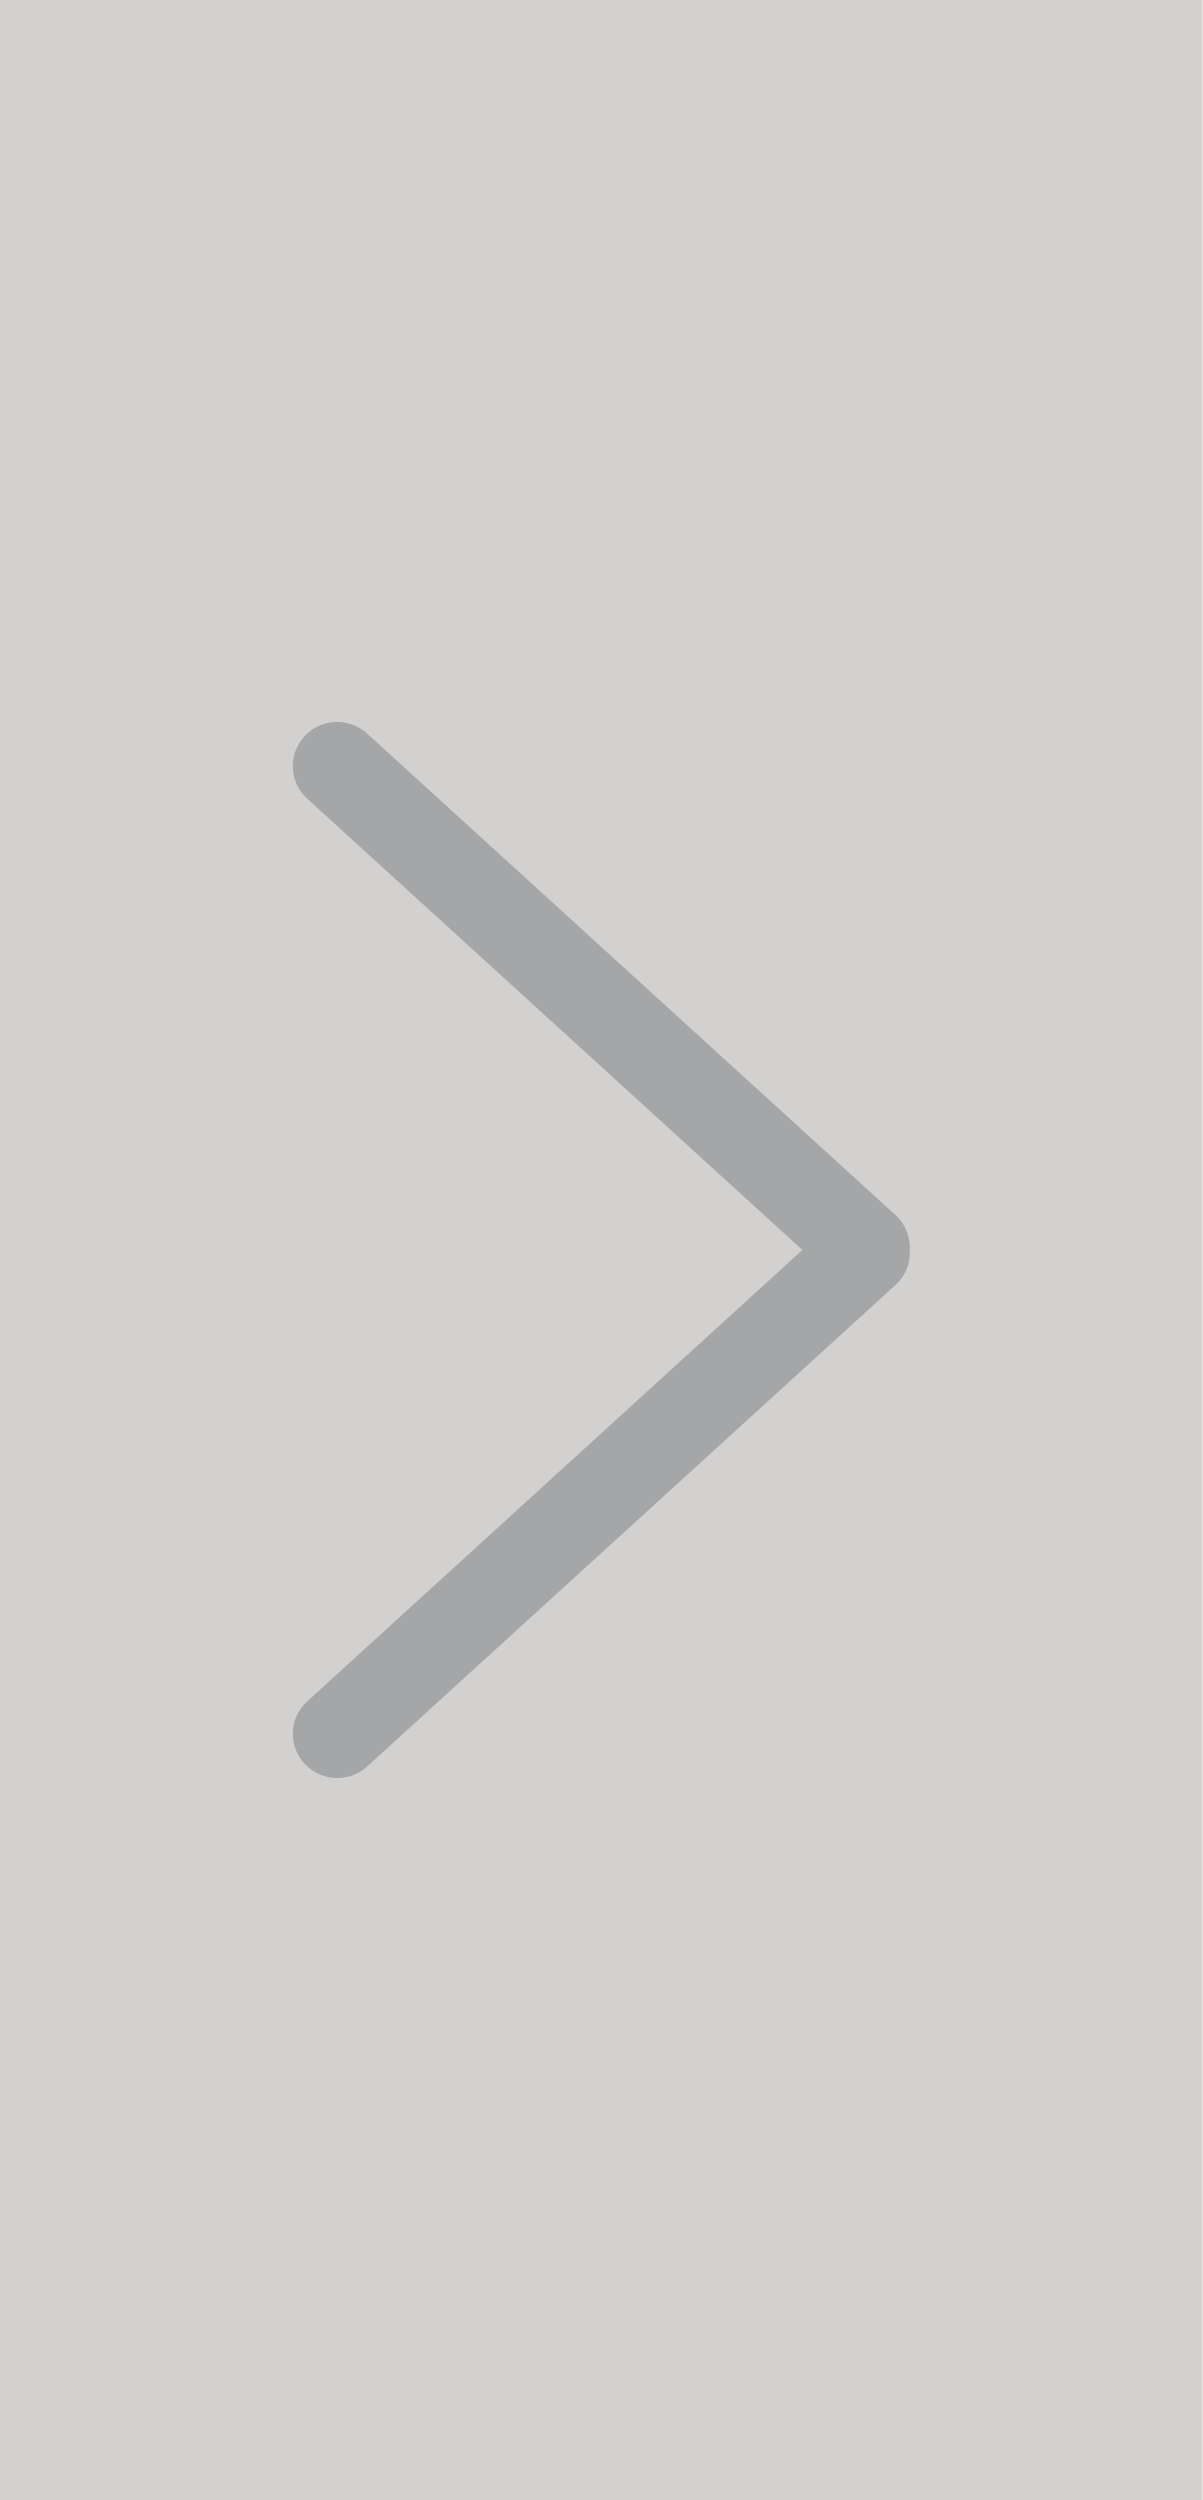
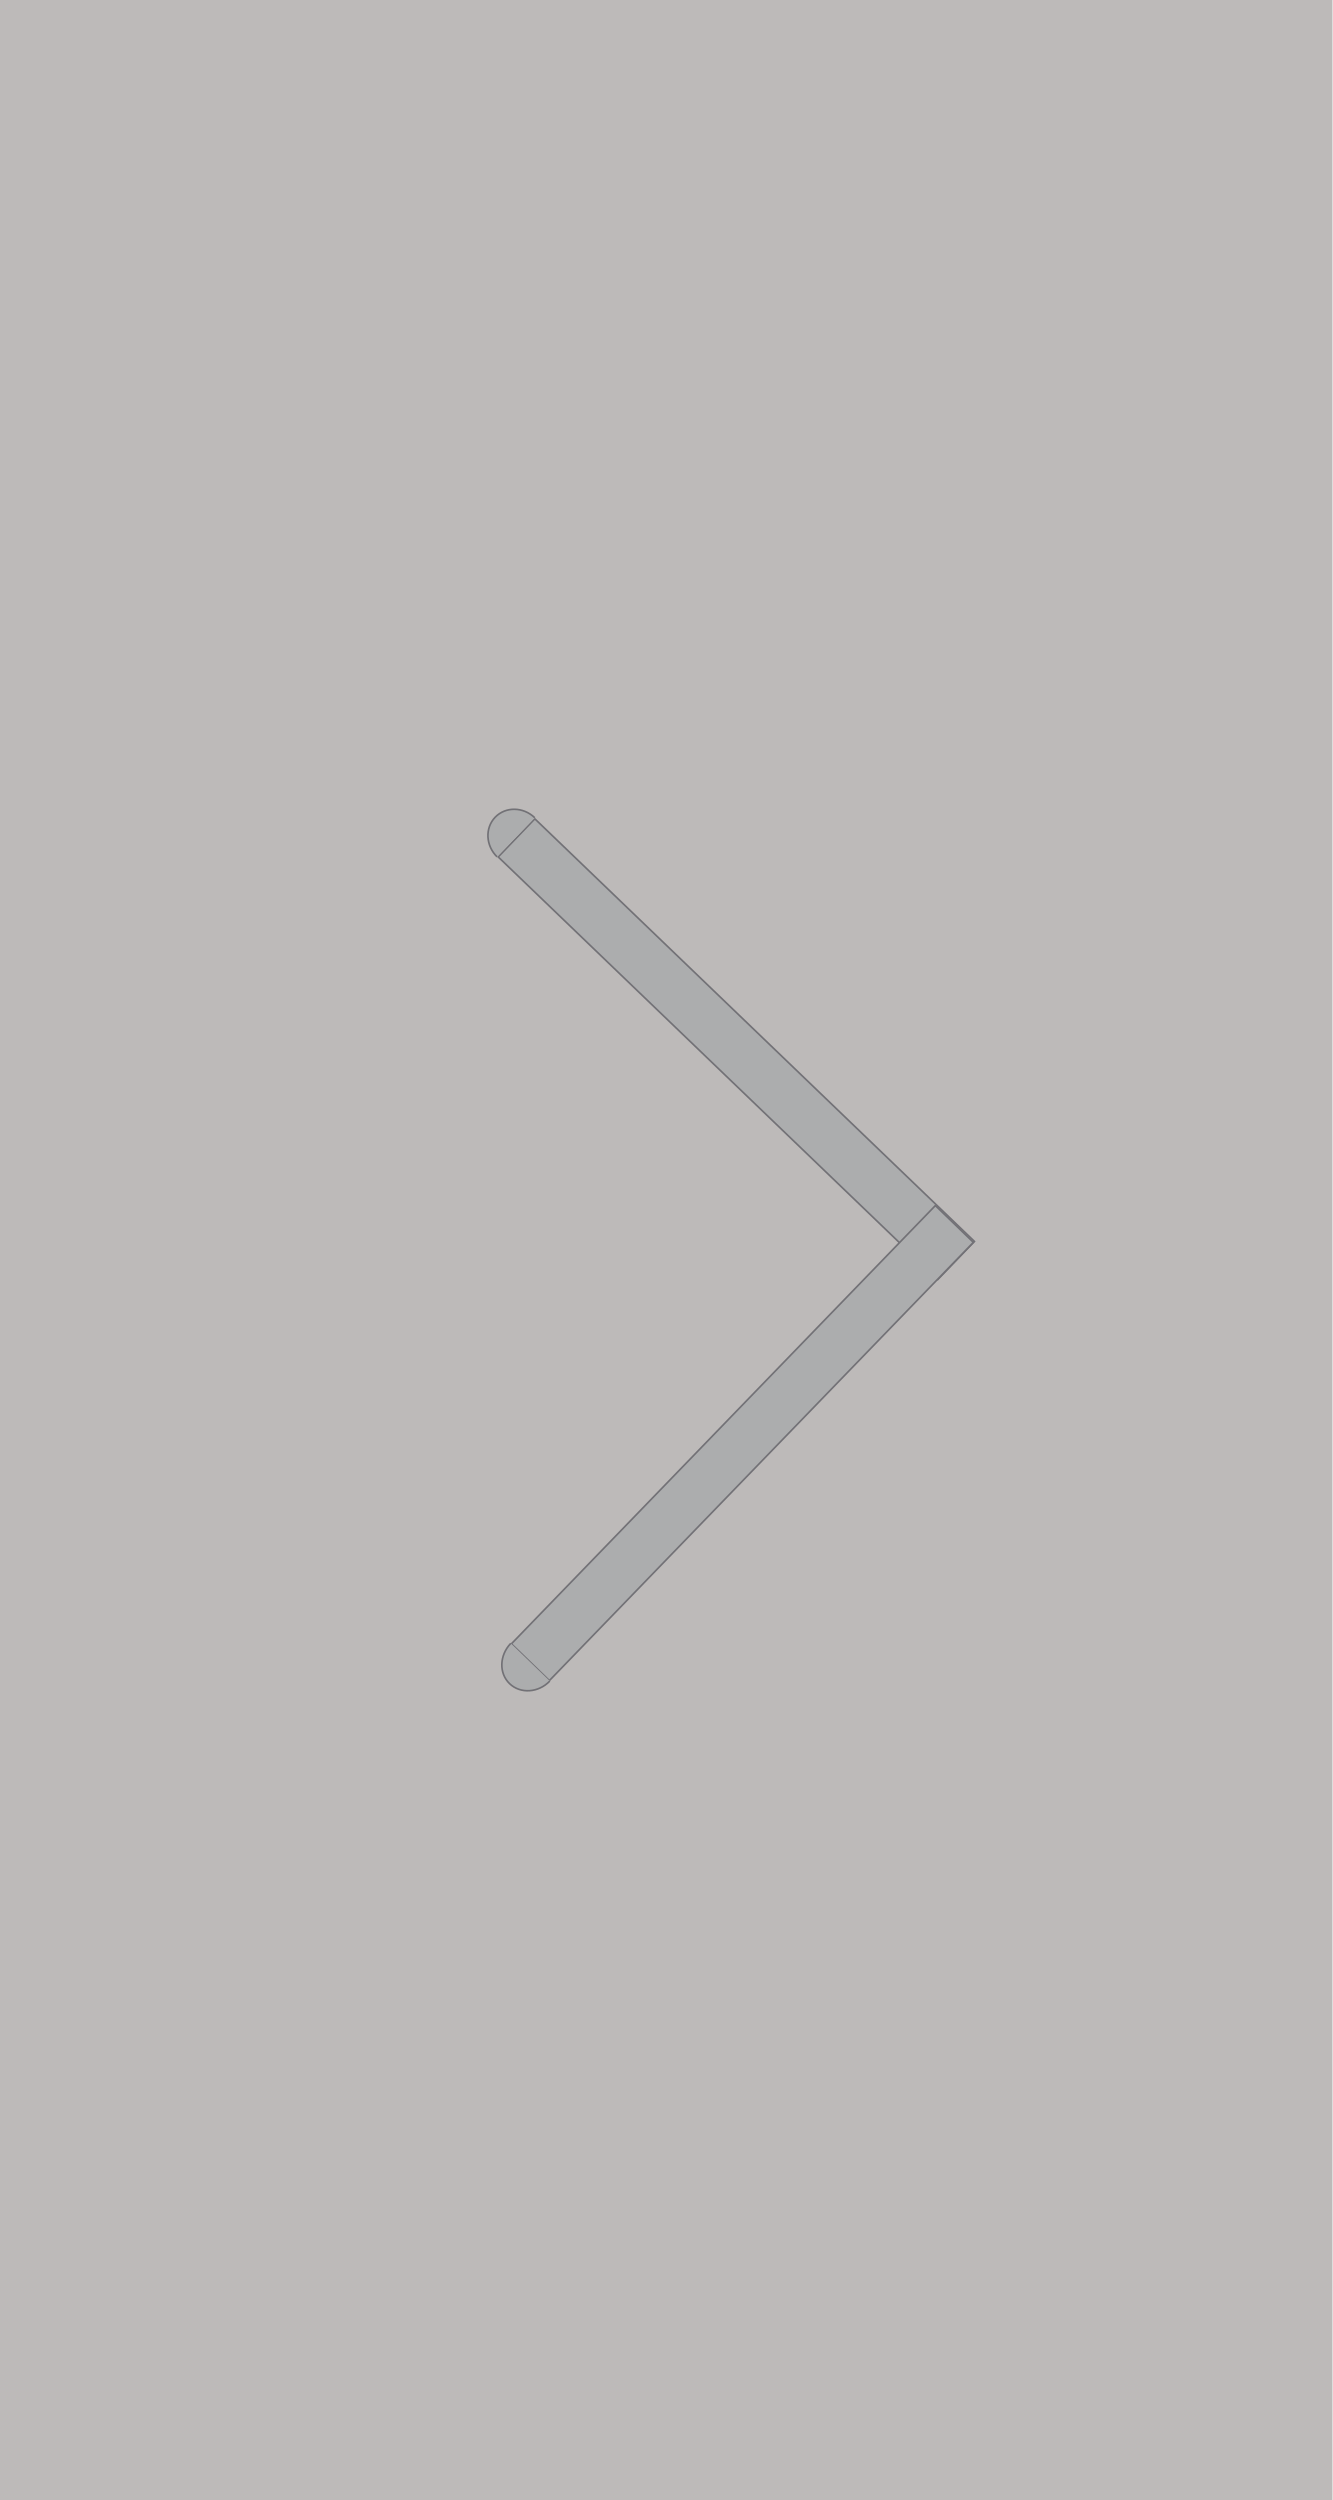
- <svg xmlns="http://www.w3.org/2000/svg" id="Capa_1" data-name="Capa 1" viewBox="0 0 583.03 1212.04">
+ <svg xmlns="http://www.w3.org/2000/svg" id="Capa_1" data-name="Capa 1" viewBox="0 0 470.84 883.38">
  <defs>
-     <style>.cls-1{fill:#211915;opacity:0.2;}.cls-2{fill:#a5a6a7;}</style>
+     <style>.cls-1{fill:#211915;stroke:#211915;opacity:0.3;}.cls-1,.cls-2{stroke-miterlimit:10;}.cls-2{fill:#acadae;stroke:#727176;stroke-width:0.6px;}</style>
  </defs>
-   <rect class="cls-1" width="583.03" height="1212.04" />
-   <g id="_8" data-name="8">
-     <path class="cls-2" d="M434.92,589.78,178.71,356.3a21.6,21.6,0,0,0-30.45,0,21.35,21.35,0,0,0,0,30.3L389,606,148.28,825.45a21.35,21.35,0,0,0,0,30.3,21.62,21.62,0,0,0,30.45,0L434.94,622.26A21.1,21.1,0,0,0,441.05,606,21.32,21.32,0,0,0,434.92,589.78Z" />
-   </g>
+   <rect class="cls-1" x="0.5" y="0.5" width="469.84" height="882.38" />
+   <rect class="cls-2" x="152.41" y="361.38" width="215.47" height="18.68" transform="translate(329.55 -76.82) rotate(43.87)" />
+   <rect class="cls-2" x="154.58" y="500.57" width="215.47" height="18.68" transform="translate(-286.56 343.92) rotate(-45.95)" />
+   <path class="cls-2" d="M175.64,302.77c-4-3.91-4.35-10.17-.67-14s9.94-3.72,14,.19" />
+   <path class="cls-2" d="M194.27,594c-4,4.19-10.4,4.6-14.21.92s-3.62-10,.42-14.24" />
</svg>
